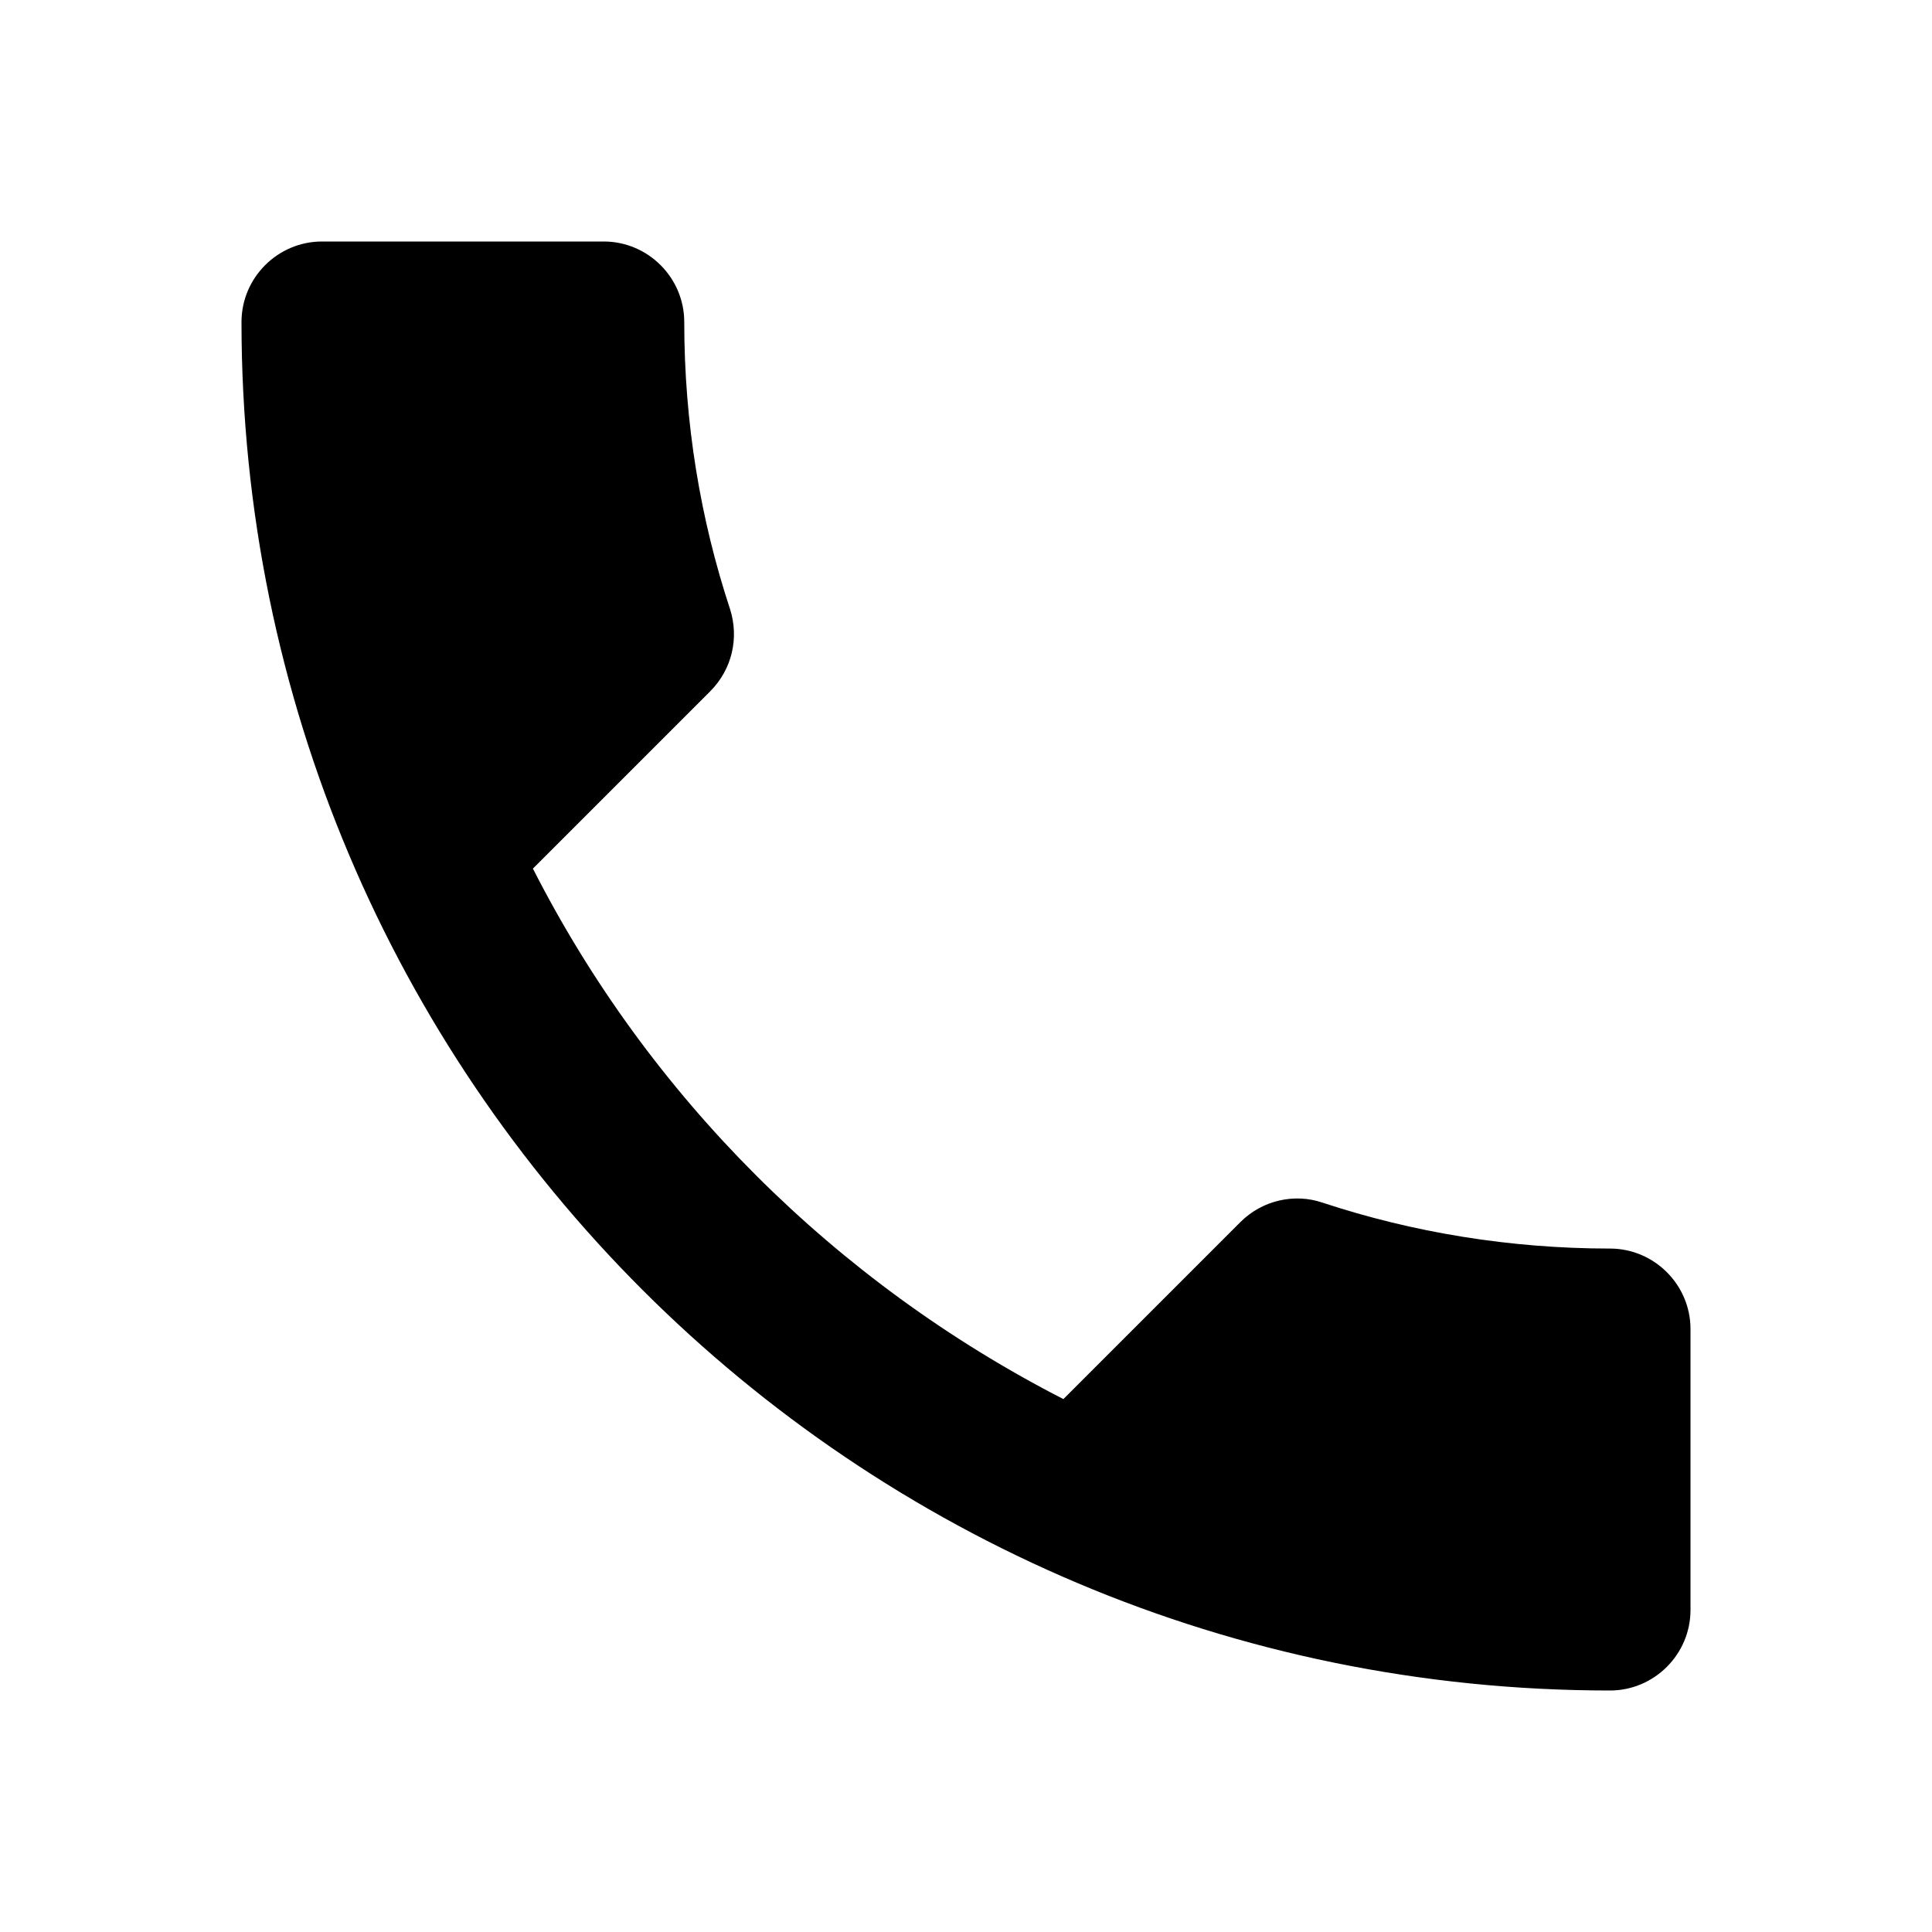
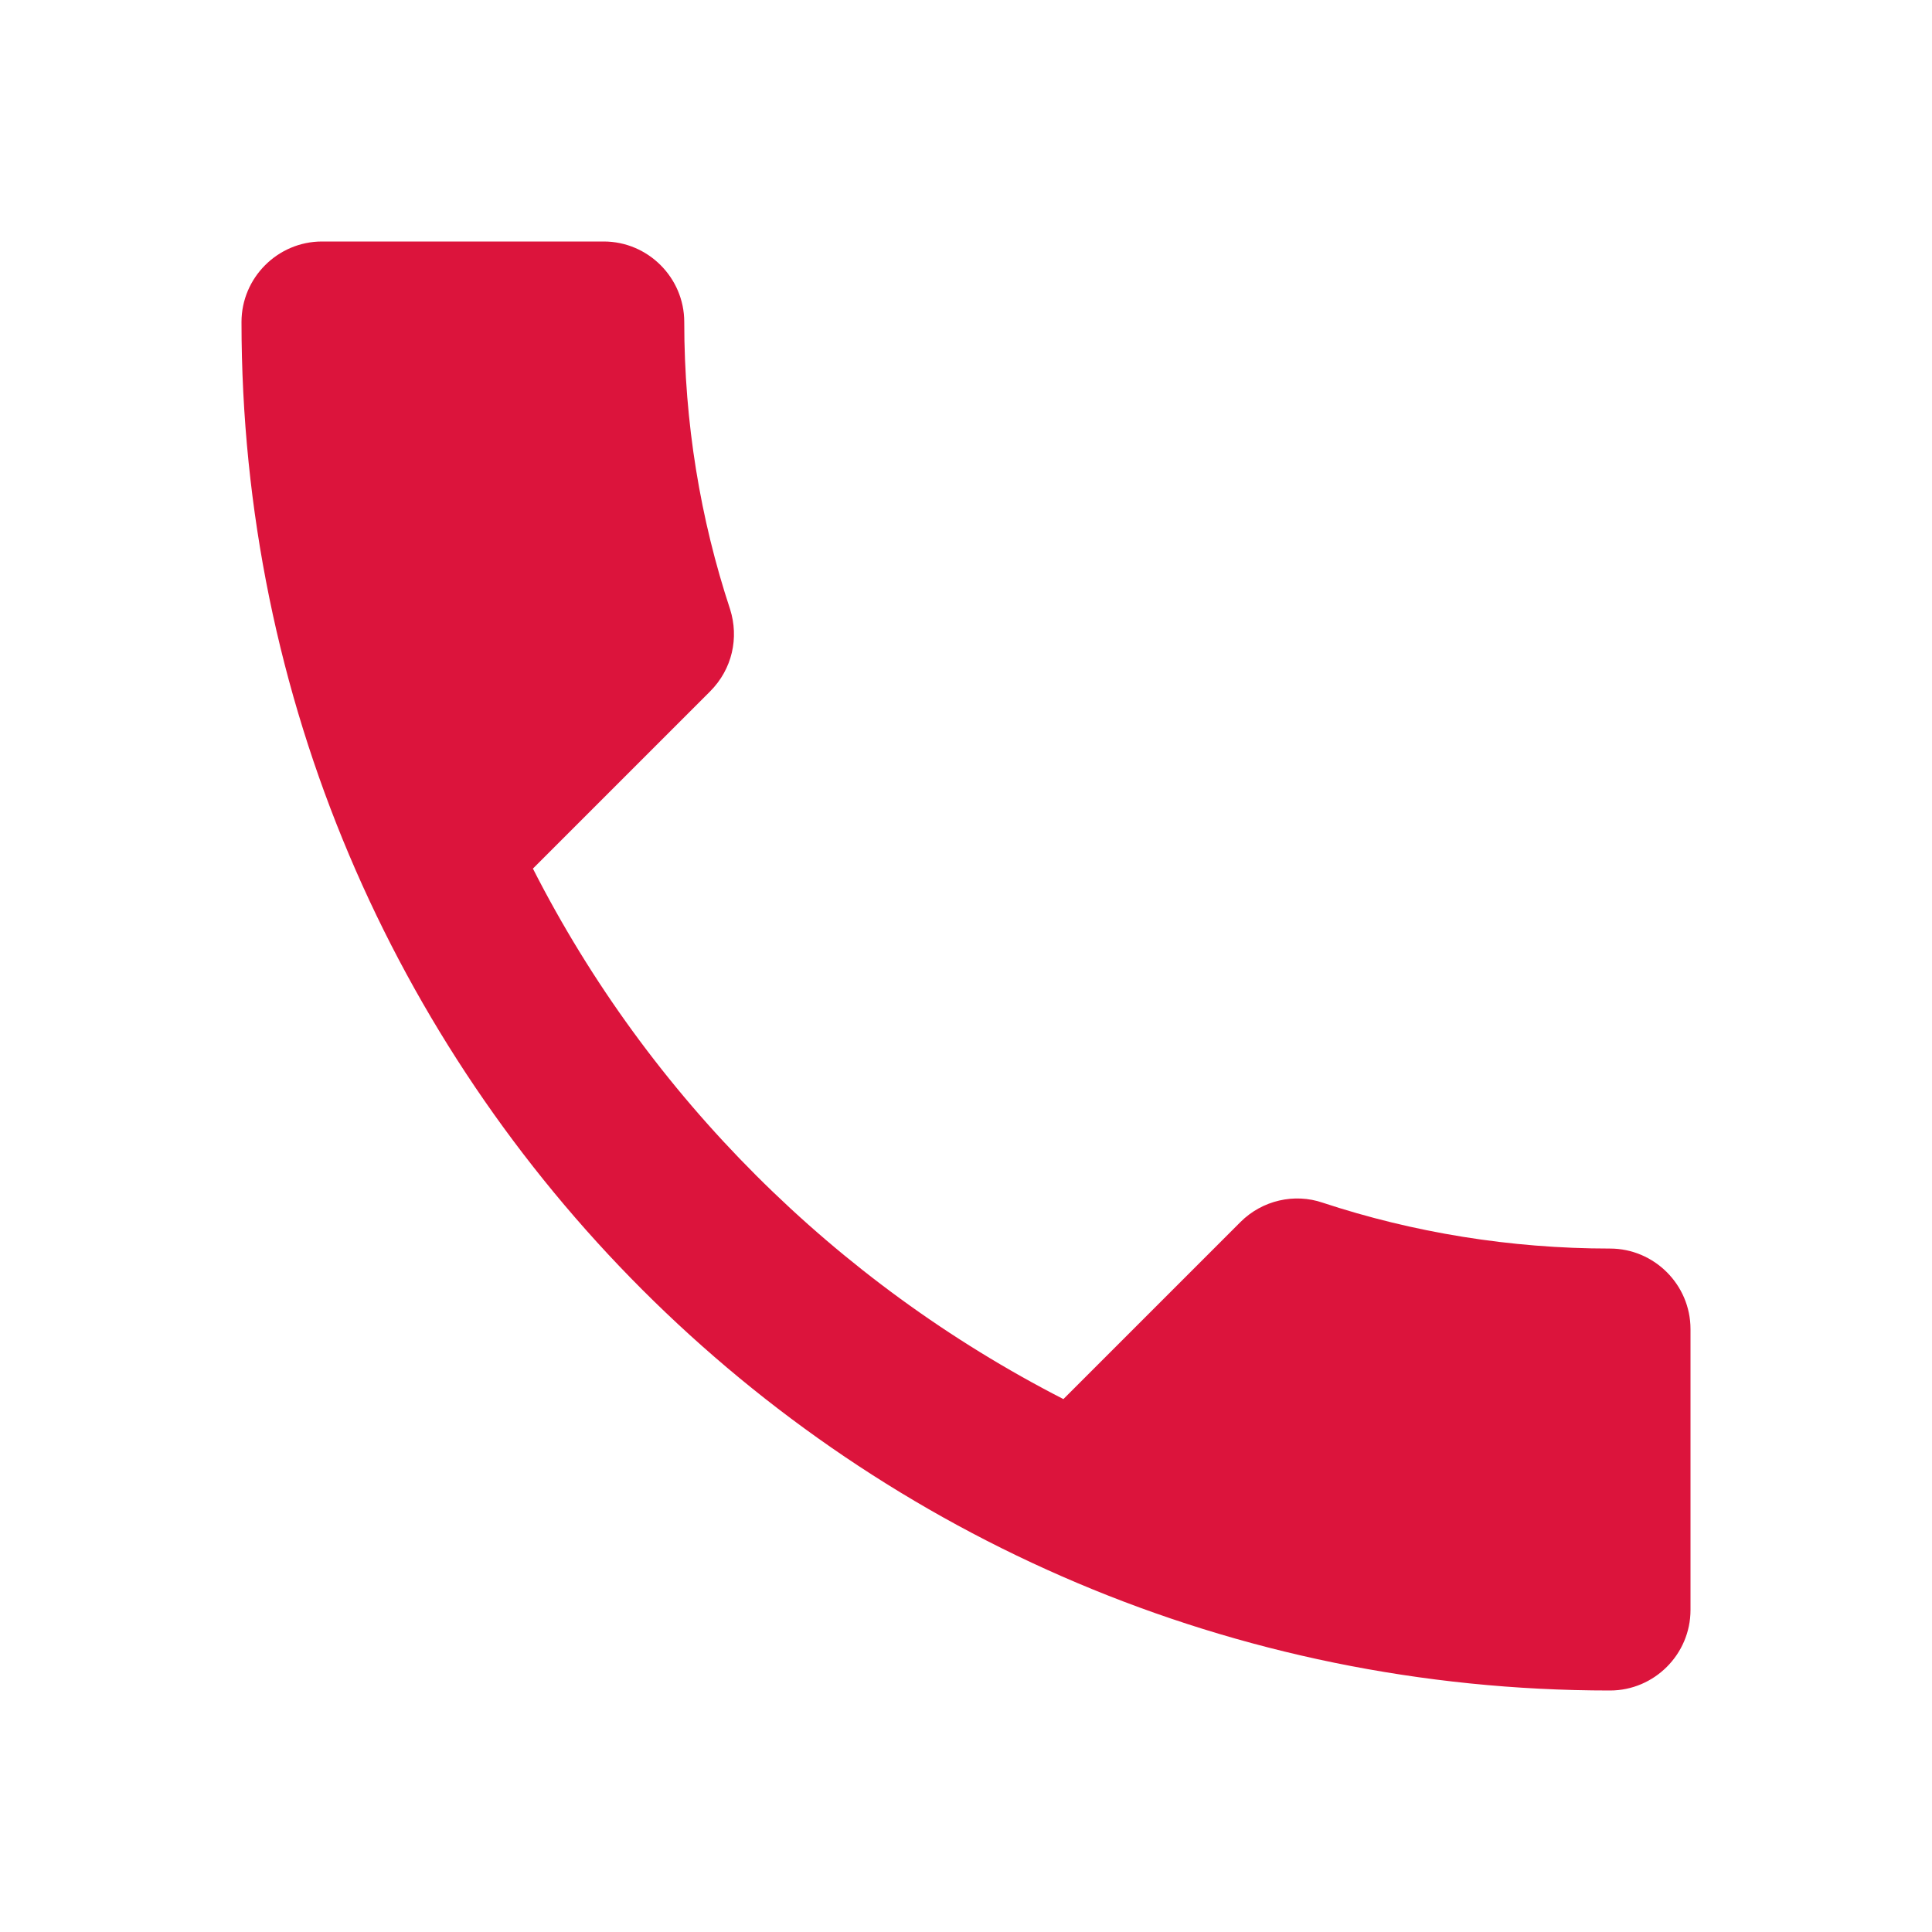
- <svg xmlns="http://www.w3.org/2000/svg" fill="#000000" height="28" viewBox="0 0 24 24" width="28">
+ <svg xmlns="http://www.w3.org/2000/svg" fill="crimson" height="28" viewBox="0 0 24 24" width="28">
  <path d="M0 0h24v24H0z" fill="none" />
  <path d="M6.62 10.79c1.44 2.83 3.76 5.14 6.59 6.59l2.2-2.2c.27-.27.67-.36 1.02-.24 1.12.37 2.33.57 3.57.57.55 0 1 .45 1 1V20c0 .55-.45 1-1 1-9.39 0-17-7.61-17-17 0-.55.45-1 1-1h3.5c.55 0 1 .45 1 1 0 1.25.2 2.45.57 3.57.11.35.03.74-.25 1.02l-2.2 2.2z" />
</svg>
